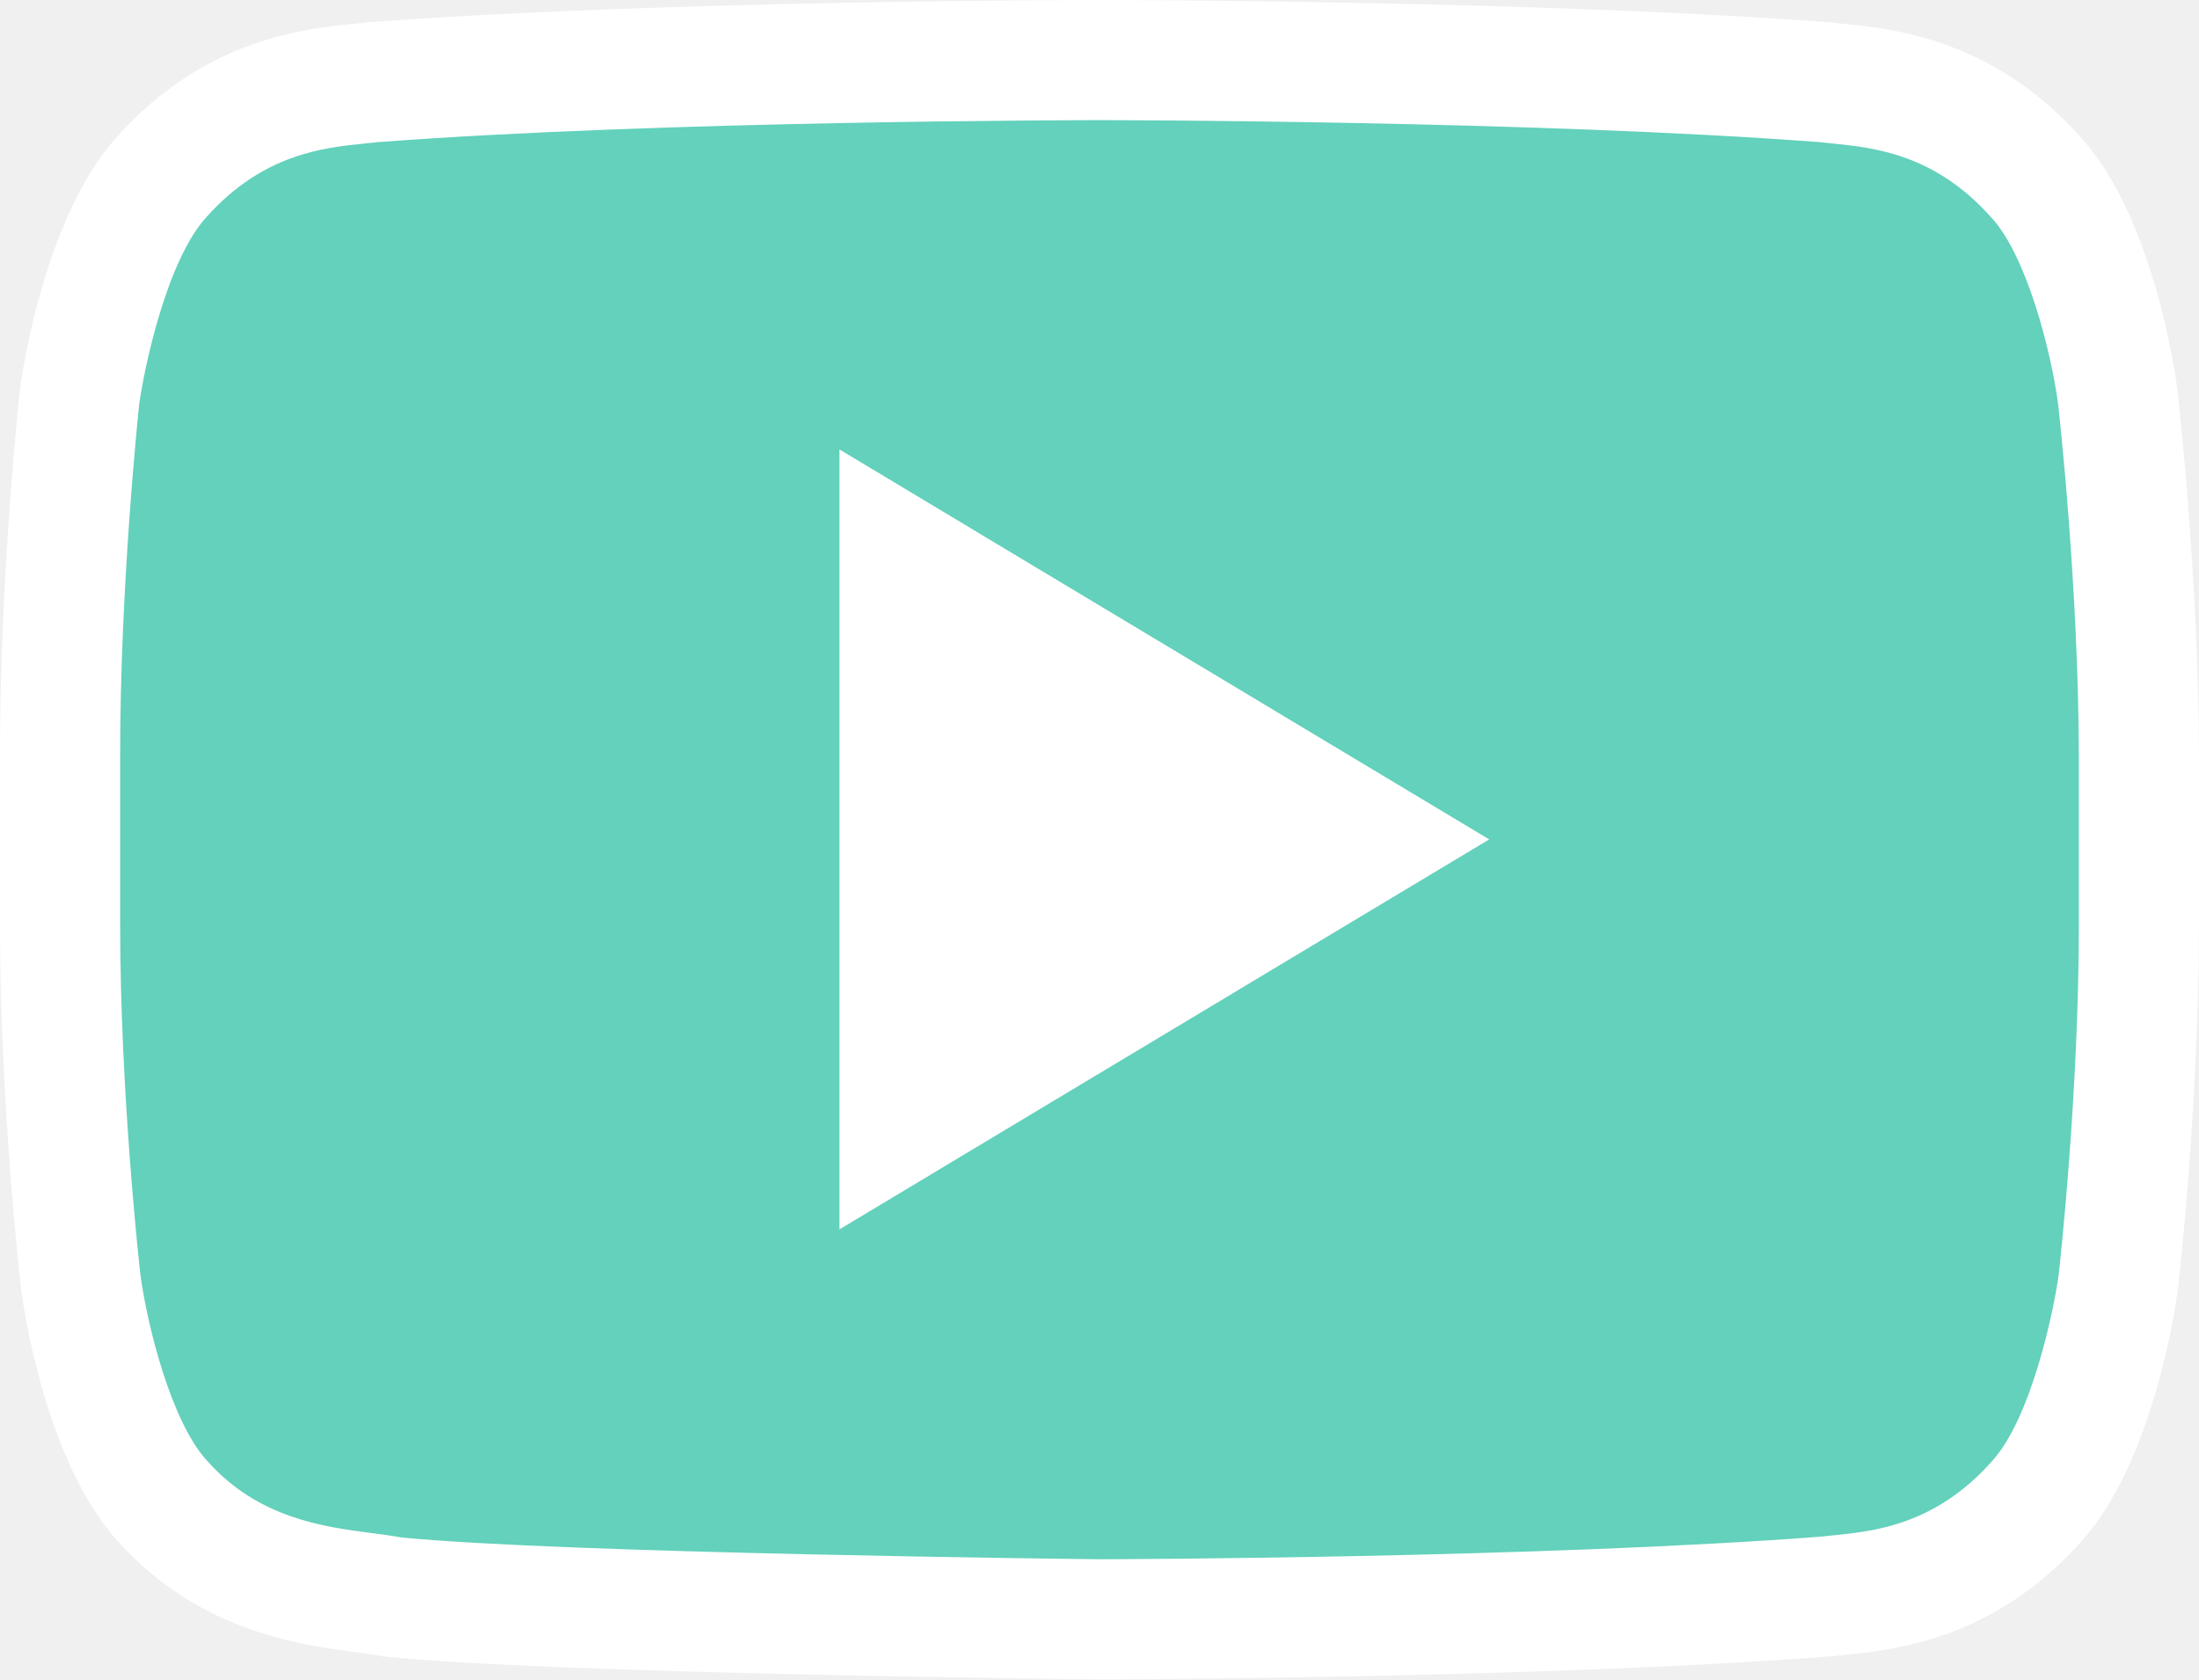
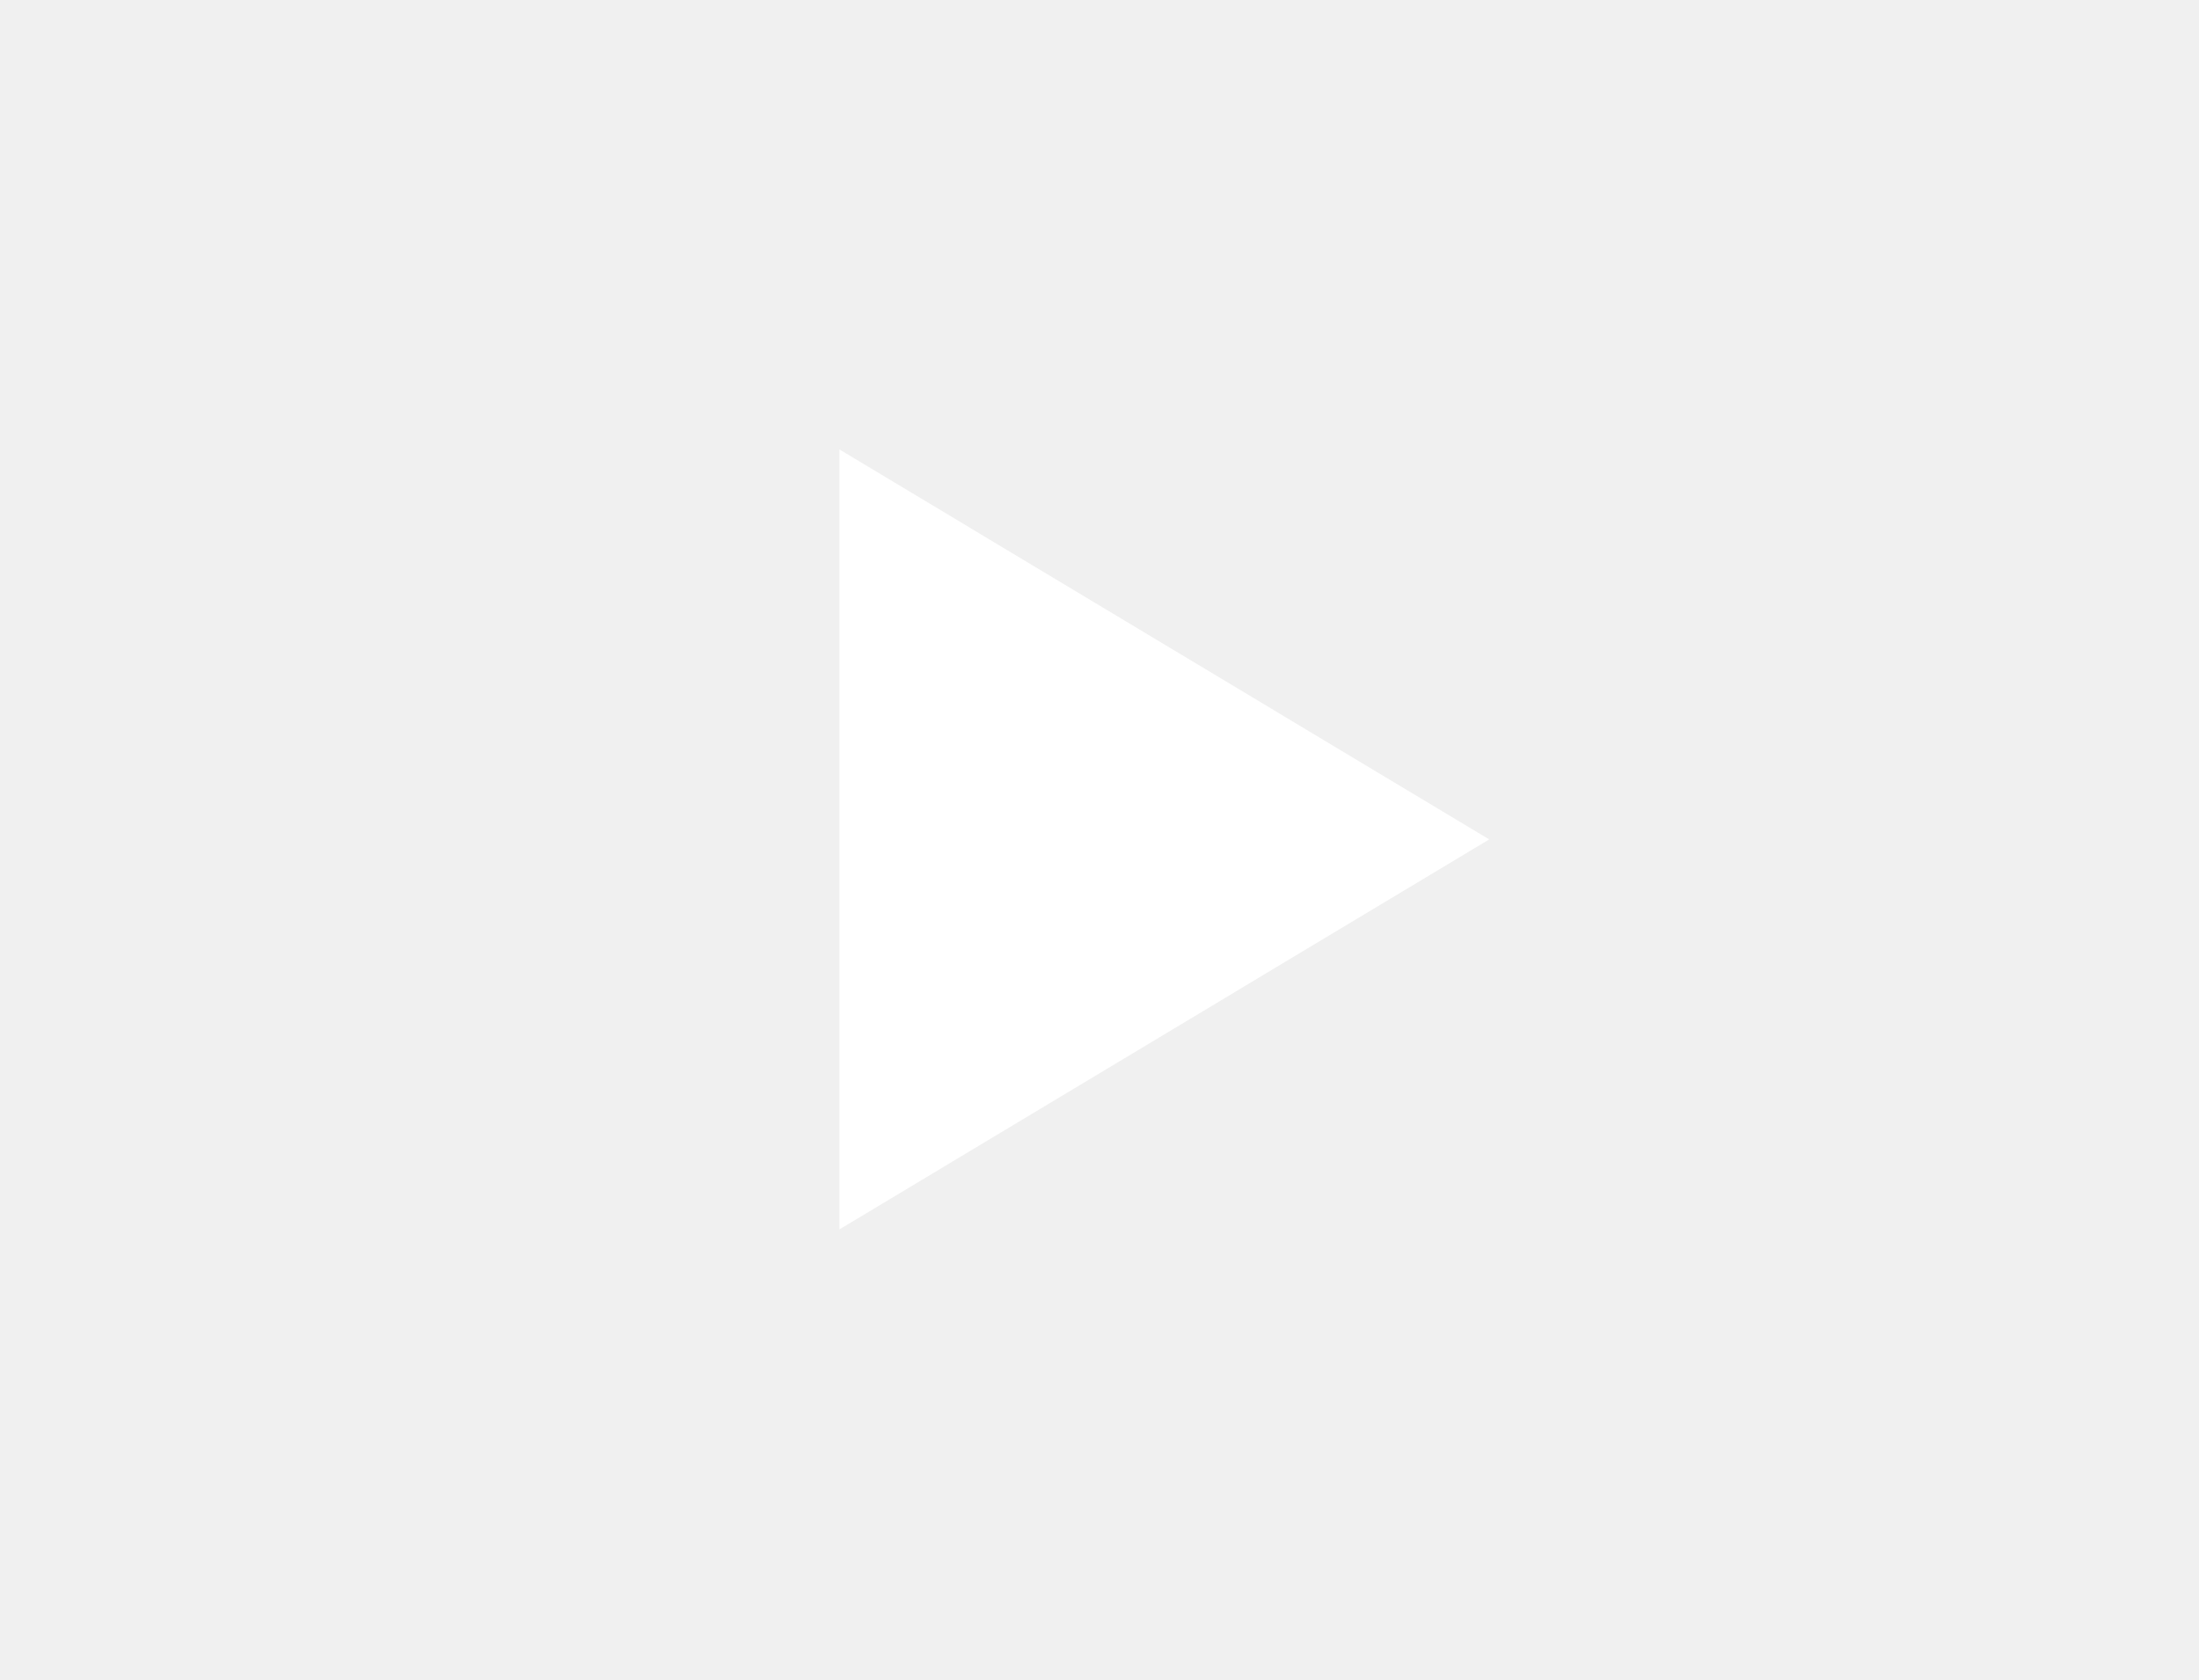
<svg xmlns="http://www.w3.org/2000/svg" version="1.1" id="Laag_1" x="0px" y="0px" width="100.678px" height="76.891px" viewBox="247.3 382.56 100.678 76.891" enable-background="new 247.3 382.56 100.678 76.891" xml:space="preserve">
  <g>
    <g>
-       <path fill="#63D1BB" d="M344.255,400.708c0,0-0.92-7.008-3.785-10.078c-3.632-4.041-7.674-4.066-9.541-4.297 c-13.326-1.023-33.303-1.023-33.303-1.023h-0.051c0,0-19.978,0-33.304,1.023c-1.867,0.23-5.908,0.256-9.54,4.297 c-2.84,3.096-3.786,10.078-3.786,10.078s-0.896,8.211-0.896,16.422v7.699c0,8.21,0.947,16.421,0.947,16.421 s0.921,7.009,3.785,10.078c3.632,4.041,8.364,3.913,10.487,4.349c7.622,0.767,32.356,1.022,32.356,1.022 s20.003-0.025,33.329-1.048c1.867-0.23,5.908-0.256,9.54-4.298c2.84-3.069,3.786-10.078,3.786-10.078s0.946-8.21,0.946-16.421 v-7.699C345.202,408.919,344.255,400.708,344.255,400.708z" />
-       <path fill="#FFFFFF" d="M297.614,459.449h-0.016c-1.015-0.011-24.946-0.266-32.604-1.037l-0.14-0.014l-0.137-0.028 c-0.271-0.056-0.668-0.107-1.126-0.167c-2.503-0.328-7.159-0.938-10.839-5.019c-3.354-3.616-4.377-10.771-4.483-11.576 l-0.005-0.043c-0.039-0.342-0.965-8.463-0.965-16.736v-7.699c0-8.266,0.875-16.378,0.912-16.72l0.009-0.071 c0.108-0.802,1.155-7.928,4.474-11.557c3.996-4.439,8.531-4.899,10.712-5.121c0.192-0.02,0.37-0.037,0.529-0.058l0.126-0.013 c13.277-1.019,33.312-1.031,33.514-1.031h0.051c0.201,0,20.236,0.013,33.514,1.031l0.126,0.013 c0.159,0.021,0.337,0.038,0.529,0.058c2.179,0.221,6.71,0.682,10.704,5.112c3.354,3.616,4.377,10.771,4.483,11.577l0.005,0.043 c0.039,0.342,0.965,8.459,0.99,16.753v7.708c0,8.273-0.926,16.395-0.965,16.736l-0.007,0.053 c-0.108,0.805-1.156,7.953-4.478,11.562c-3.994,4.435-8.527,4.896-10.707,5.117c-0.193,0.02-0.371,0.037-0.53,0.057l-0.126,0.013 c-13.276,1.02-33.334,1.057-33.535,1.058L297.614,459.449L297.614,459.449z M265.67,452.952 c7.477,0.729,31.216,0.989,31.968,0.997c0.657-0.001,20.135-0.049,33.047-1.036c0.178-0.021,0.371-0.041,0.58-0.062 c1.836-0.186,4.608-0.468,7.186-3.335l0.026-0.029c1.825-1.974,2.853-6.928,3.075-8.552c0.059-0.514,0.926-8.358,0.926-16.08 v-7.699c-0.023-7.76-0.896-15.627-0.951-16.109c-0.32-2.382-1.434-6.789-3.066-8.539l-0.035-0.038 c-2.577-2.868-5.351-3.149-7.186-3.336c-0.209-0.021-0.402-0.041-0.58-0.062c-13.066-0.998-32.834-1.011-33.033-1.011h-0.051 c-0.198,0-19.967,0.013-33.033,1.011c-0.177,0.021-0.371,0.041-0.58,0.062c-1.835,0.187-4.607,0.468-7.186,3.336l-0.019,0.021 c-1.828,1.993-2.855,6.924-3.082,8.552c-0.062,0.591-0.875,8.399-0.875,16.089v7.699c0,7.749,0.871,15.598,0.926,16.083 c0.32,2.381,1.433,6.789,3.066,8.539l0.035,0.039c2.322,2.584,5.303,2.975,7.479,3.259 C264.788,452.812,265.246,452.872,265.67,452.952z" />
+ 
    </g>
  </g>
  <g>
    <polygon fill="#FFFFFF" points="285.733,403.138 285.733,438.846 315.48,420.992  " />
  </g>
</svg>
